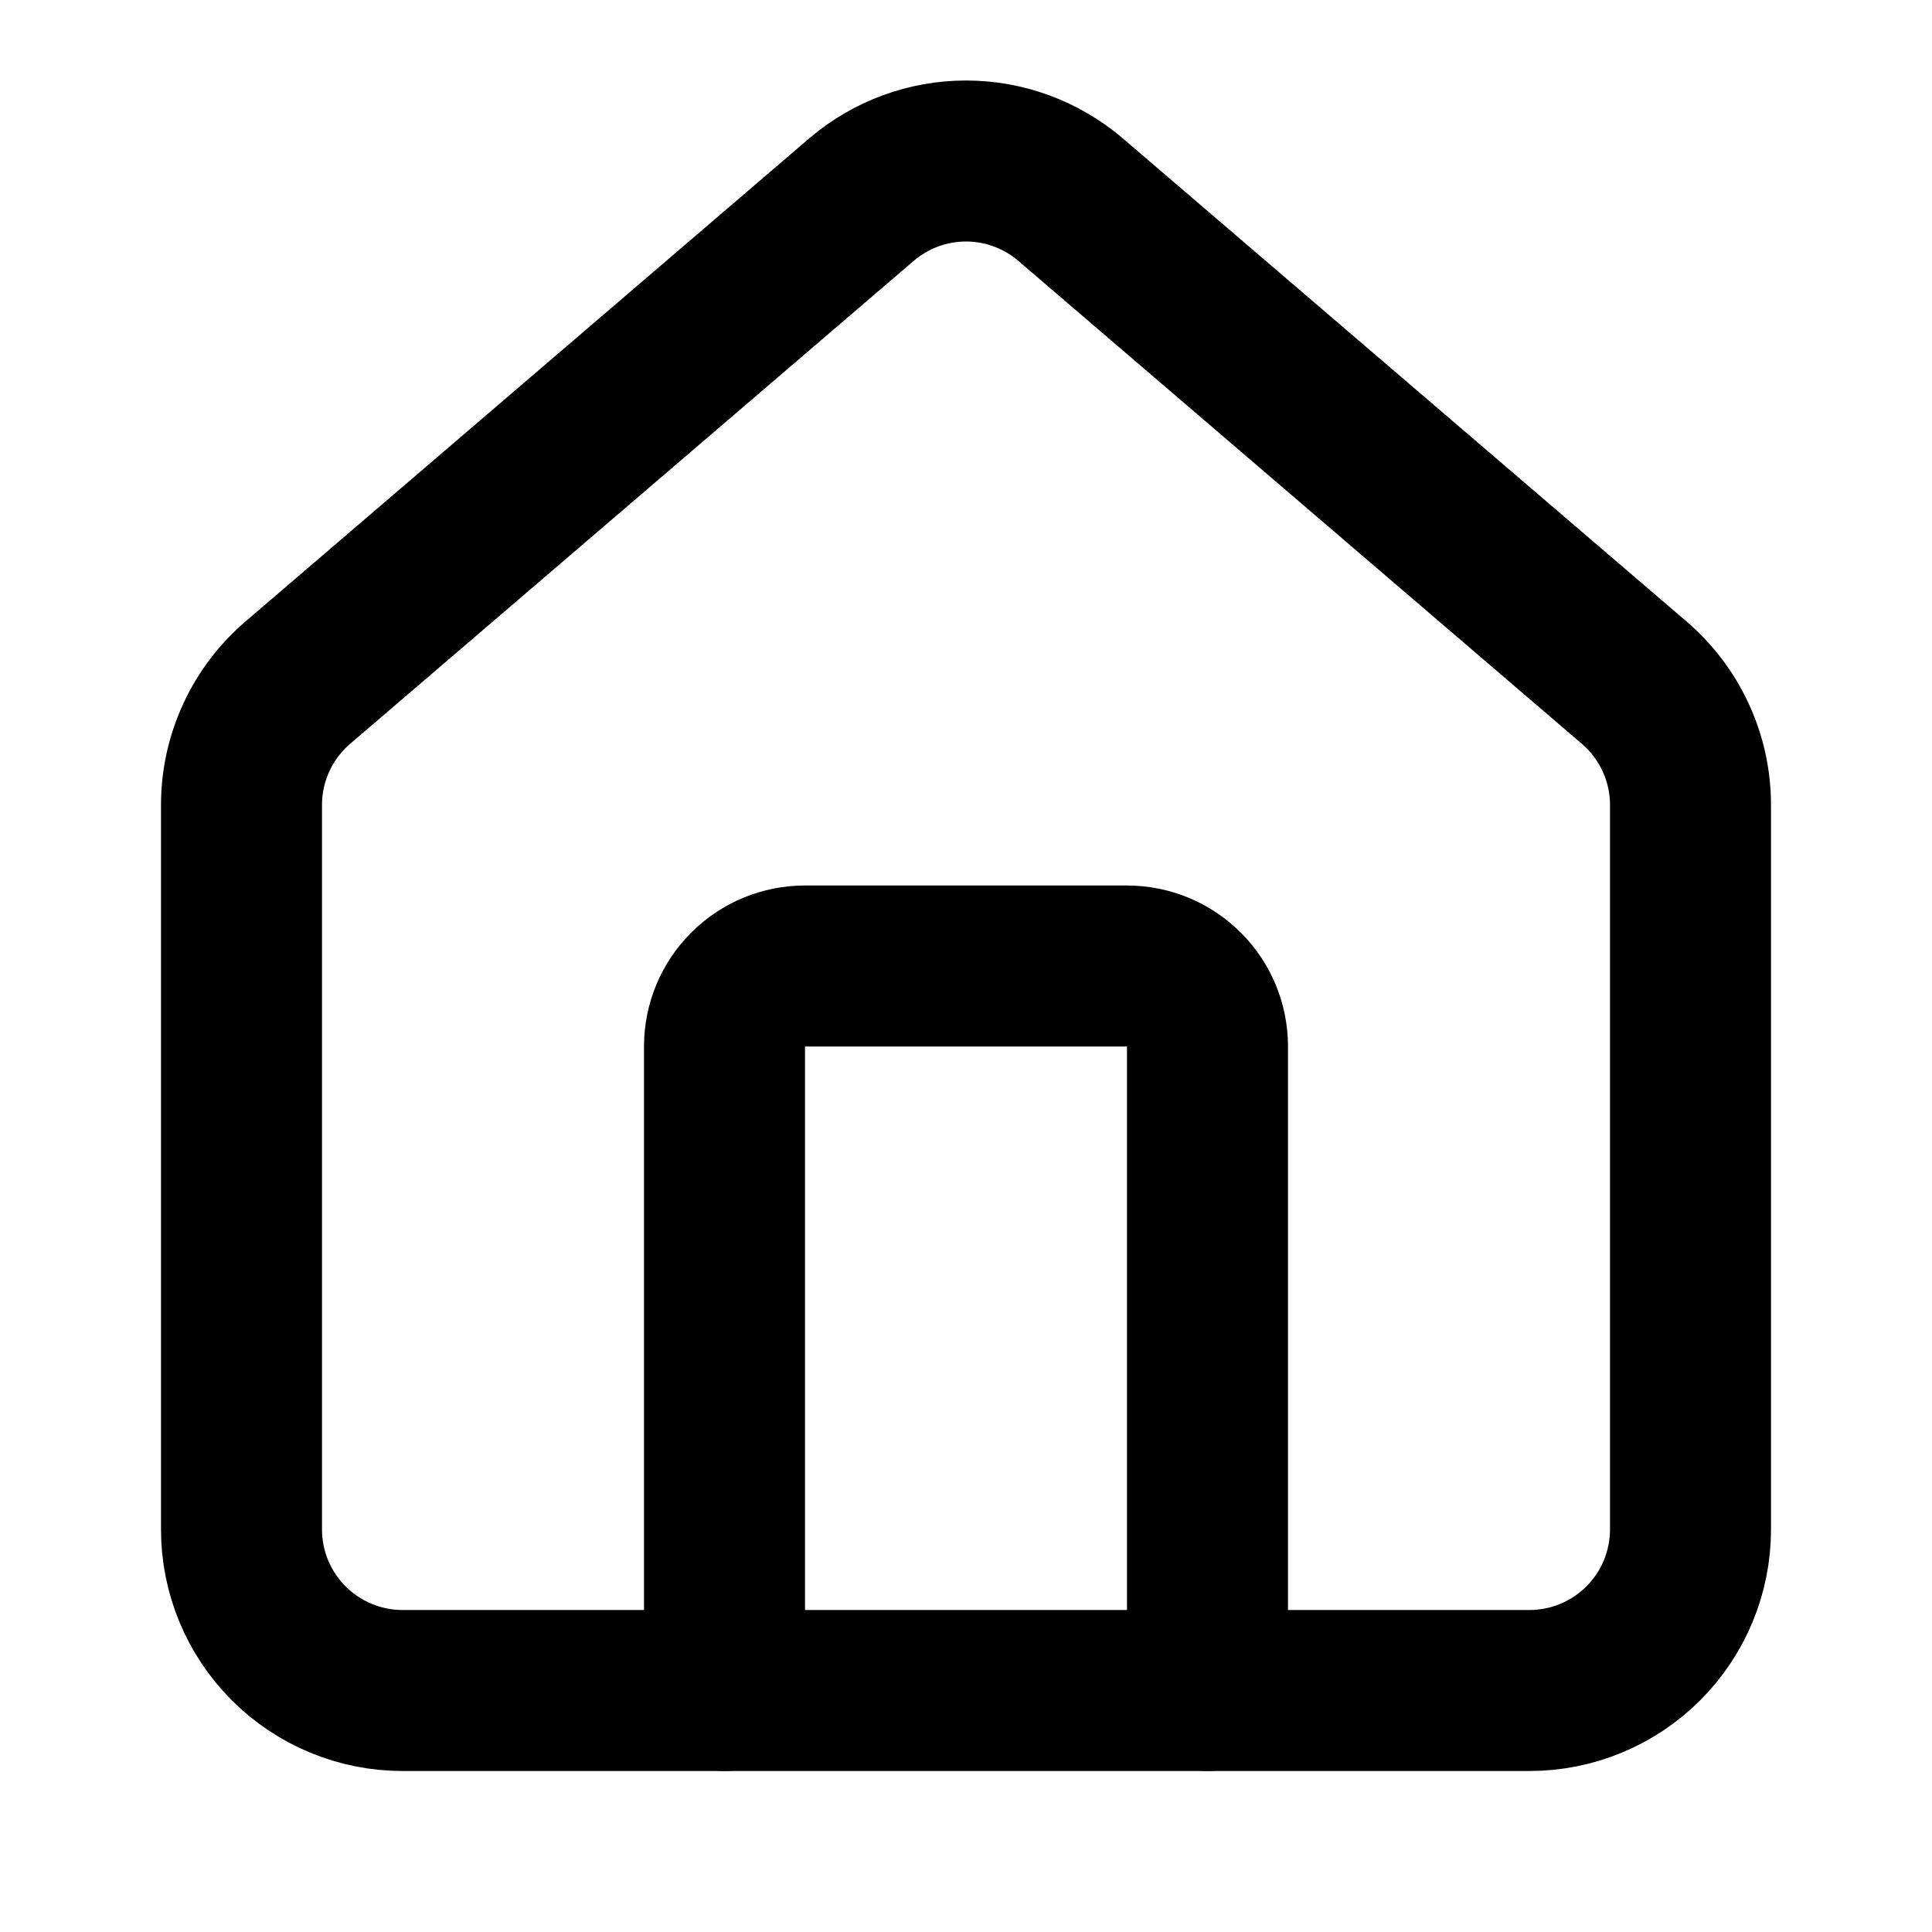
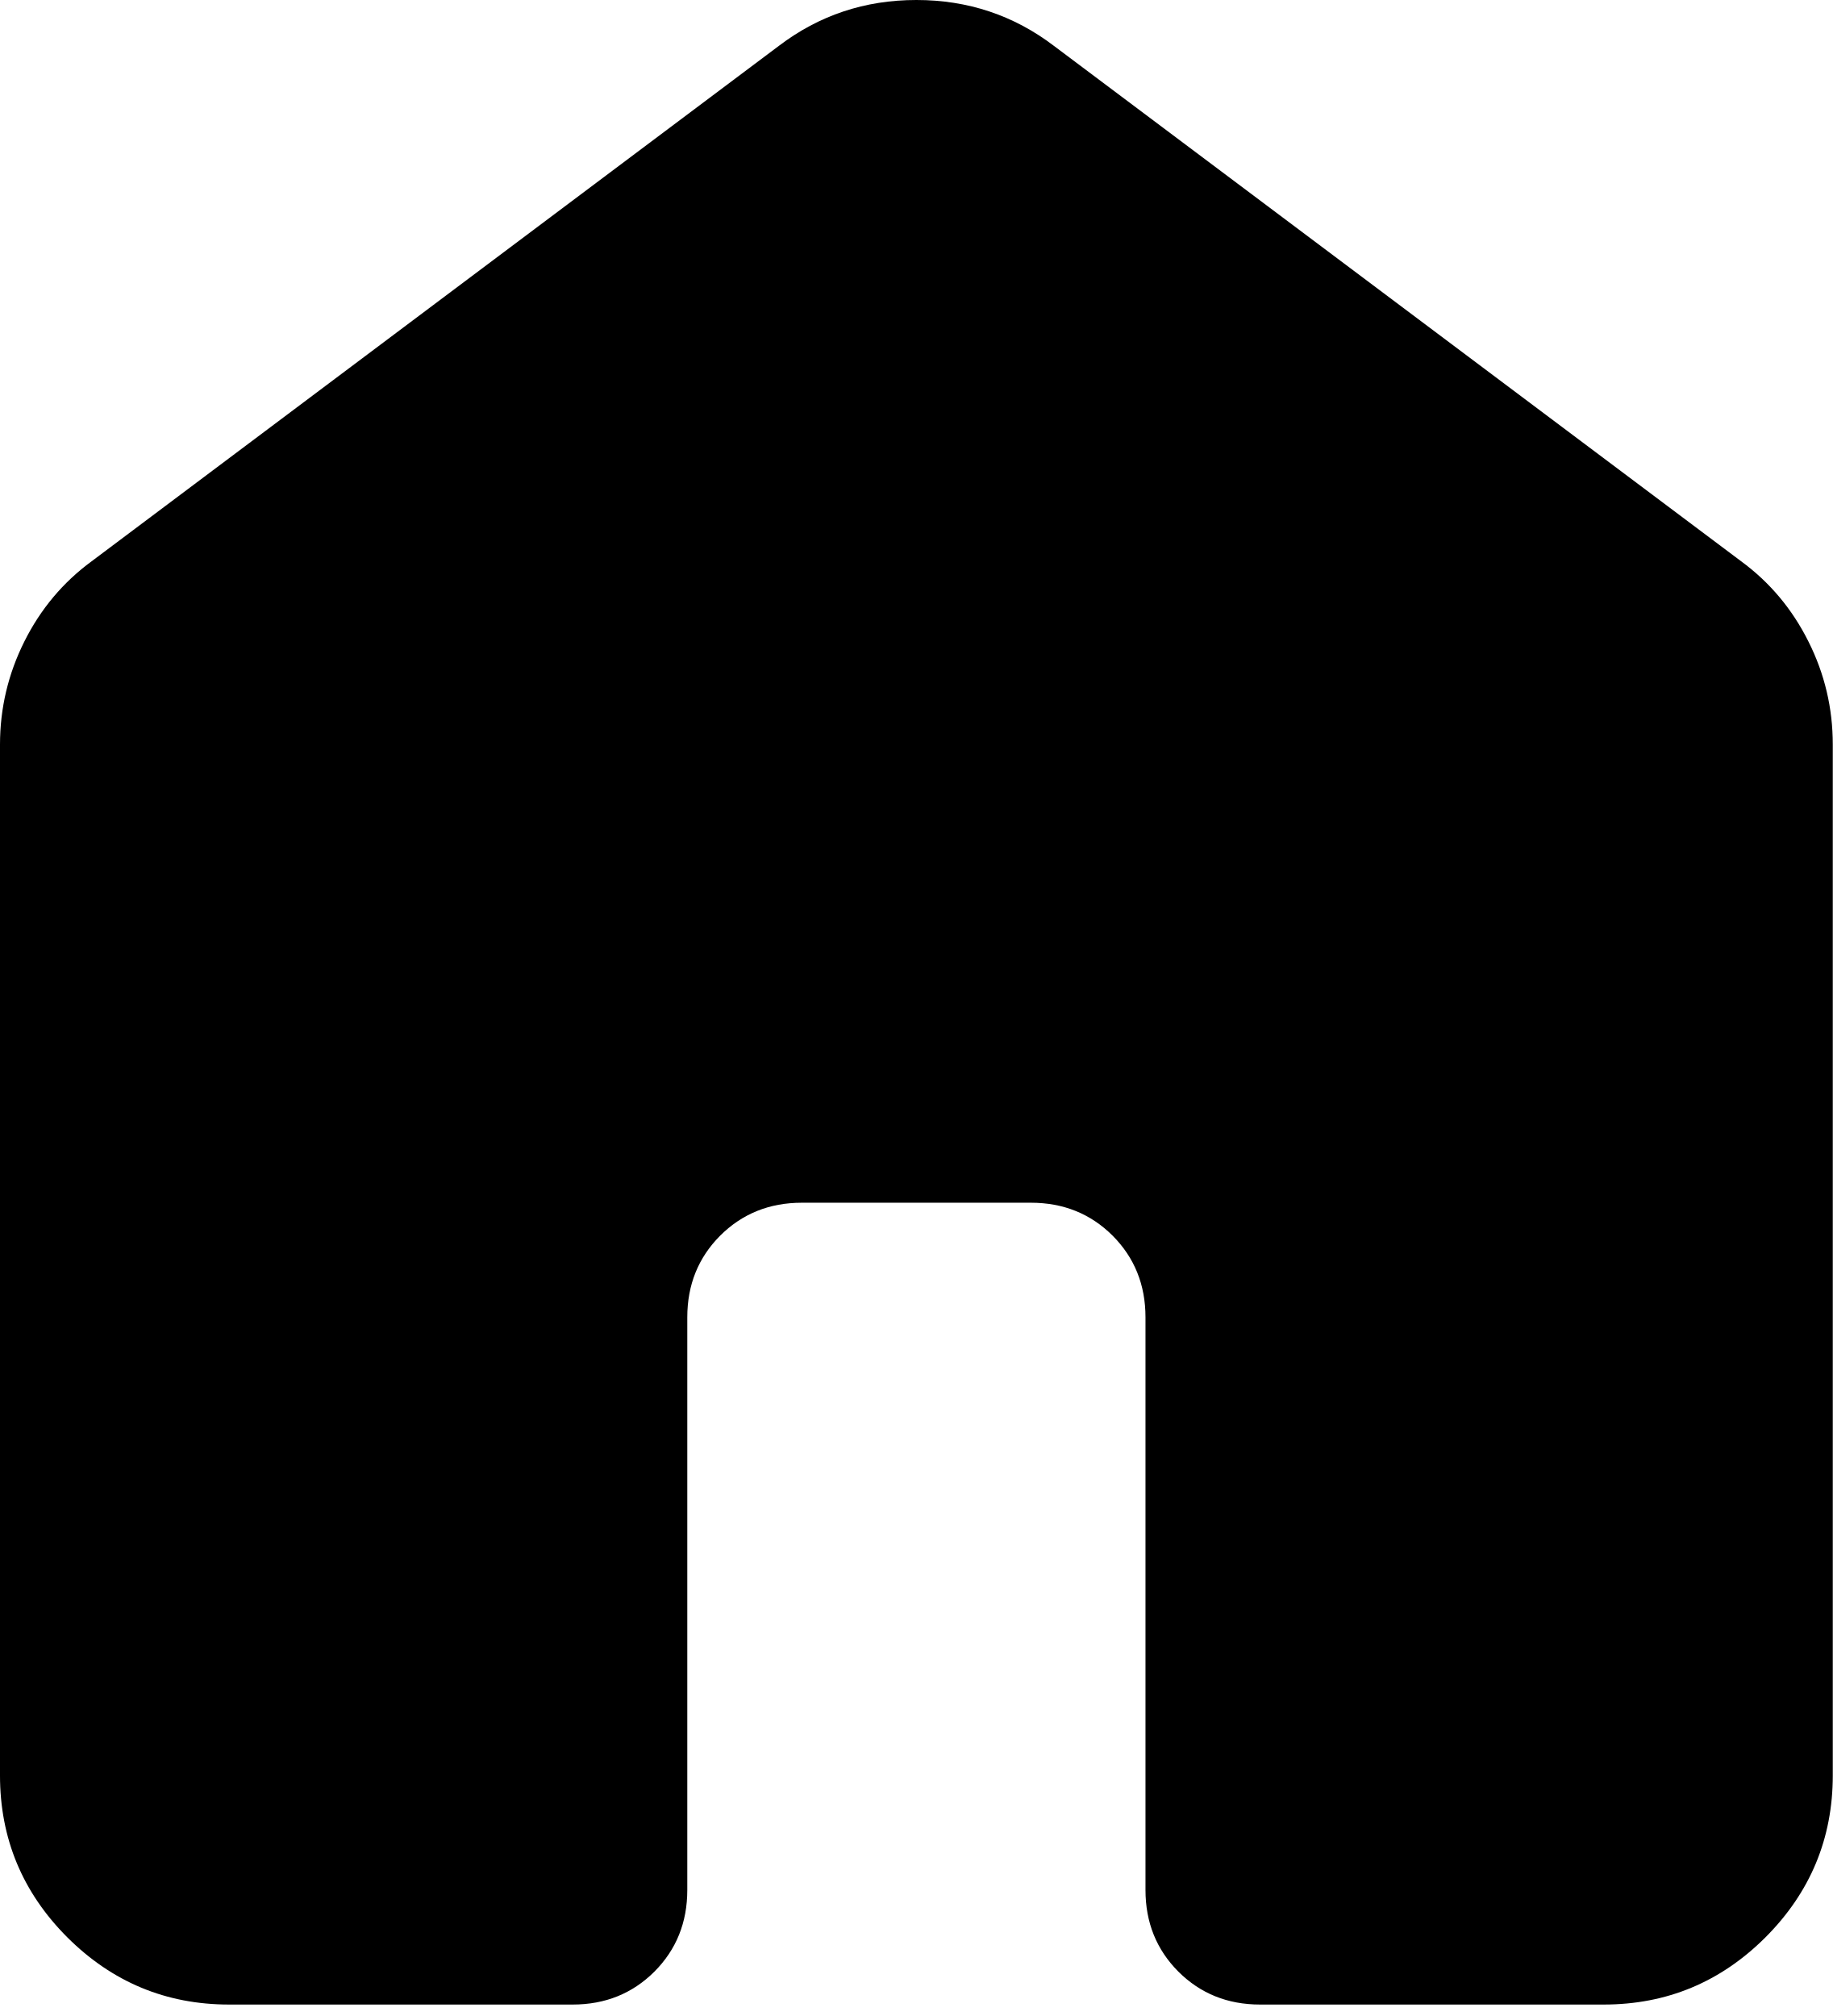
- <svg xmlns="http://www.w3.org/2000/svg" width="24" height="24" viewBox="0 0 24 24" fill="none">
-   <path d="M15 21V13C15 12.735 14.895 12.48 14.707 12.293C14.52 12.105 14.265 12 14 12H10C9.735 12 9.48 12.105 9.293 12.293C9.105 12.48 9 12.735 9 13V21" stroke="currentColor" stroke-width="2" stroke-linecap="round" stroke-linejoin="round" />
-   <path d="M3 10C3 9.709 3.063 9.422 3.186 9.158C3.308 8.894 3.487 8.66 3.709 8.472L10.709 2.473C11.07 2.168 11.527 2 12 2C12.473 2 12.93 2.168 13.291 2.473L20.291 8.472C20.513 8.66 20.692 8.894 20.814 9.158C20.937 9.422 21 9.709 21 10V19C21 19.53 20.789 20.039 20.414 20.414C20.039 20.789 19.53 21 19 21H5C4.47 21 3.961 20.789 3.586 20.414C3.211 20.039 3 19.53 3 19V10Z" stroke="currentColor" stroke-width="2" stroke-linecap="round" stroke-linejoin="round" />
+ <svg xmlns="http://www.w3.org/2000/svg" width="20" height="22" viewBox="0 0 20 22" fill="none">
+   <path d="M0 19.375V8.125C0 7.729 0.089 7.354 0.266 7C0.443 6.646 0.688 6.354 1 6.125L8.5 0.5C8.938 0.167 9.438 0 10 0C10.562 0 11.062 0.167 11.5 0.5L19 6.125C19.312 6.354 19.557 6.646 19.734 7C19.912 7.354 20 7.729 20 8.125V19.375C20 20.062 19.755 20.651 19.266 21.141C18.776 21.63 18.188 21.875 17.5 21.875H13.75C13.396 21.875 13.099 21.755 12.859 21.516C12.62 21.276 12.5 20.979 12.5 20.625V14.375C12.5 14.021 12.38 13.724 12.141 13.484C11.901 13.245 11.604 13.125 11.25 13.125H8.75C8.396 13.125 8.099 13.245 7.859 13.484C7.62 13.724 7.5 14.021 7.5 14.375V20.625C7.5 20.979 7.38 21.276 7.141 21.516C6.901 21.755 6.604 21.875 6.25 21.875H2.5C1.812 21.875 1.224 21.63 0.734 21.141C0.245 20.651 0 20.062 0 19.375Z" fill="currentColor" />
</svg>
